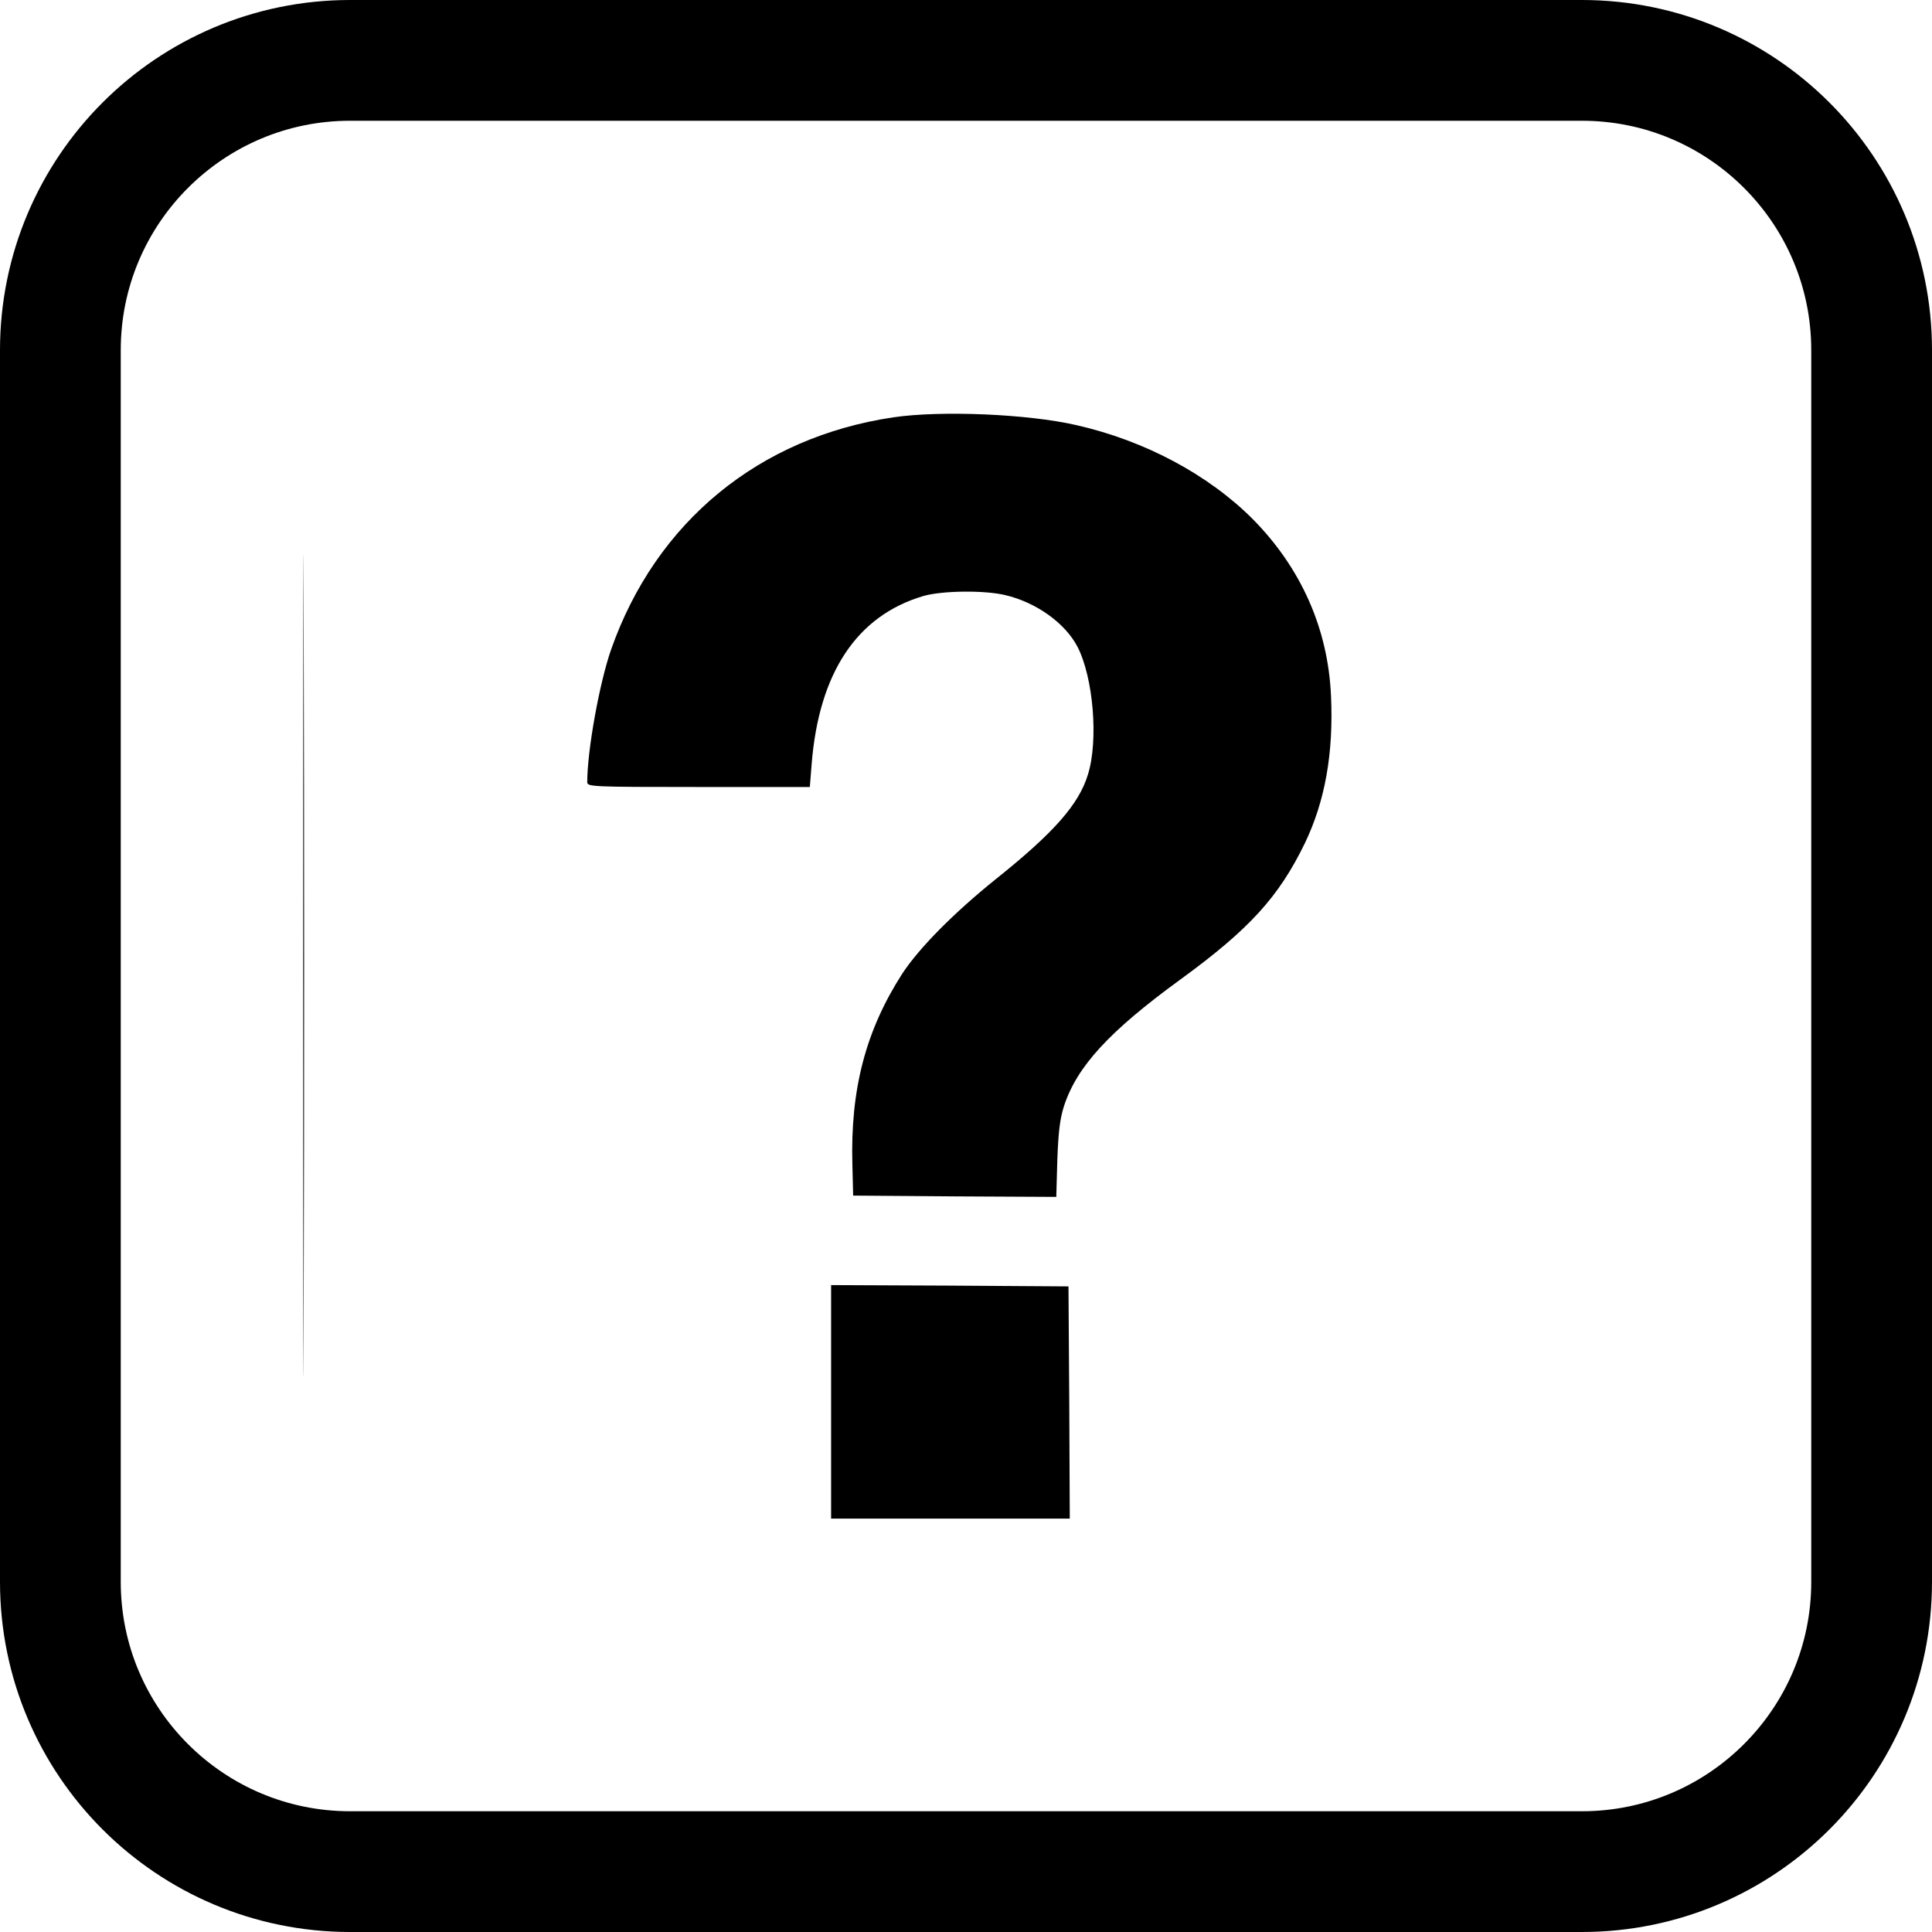
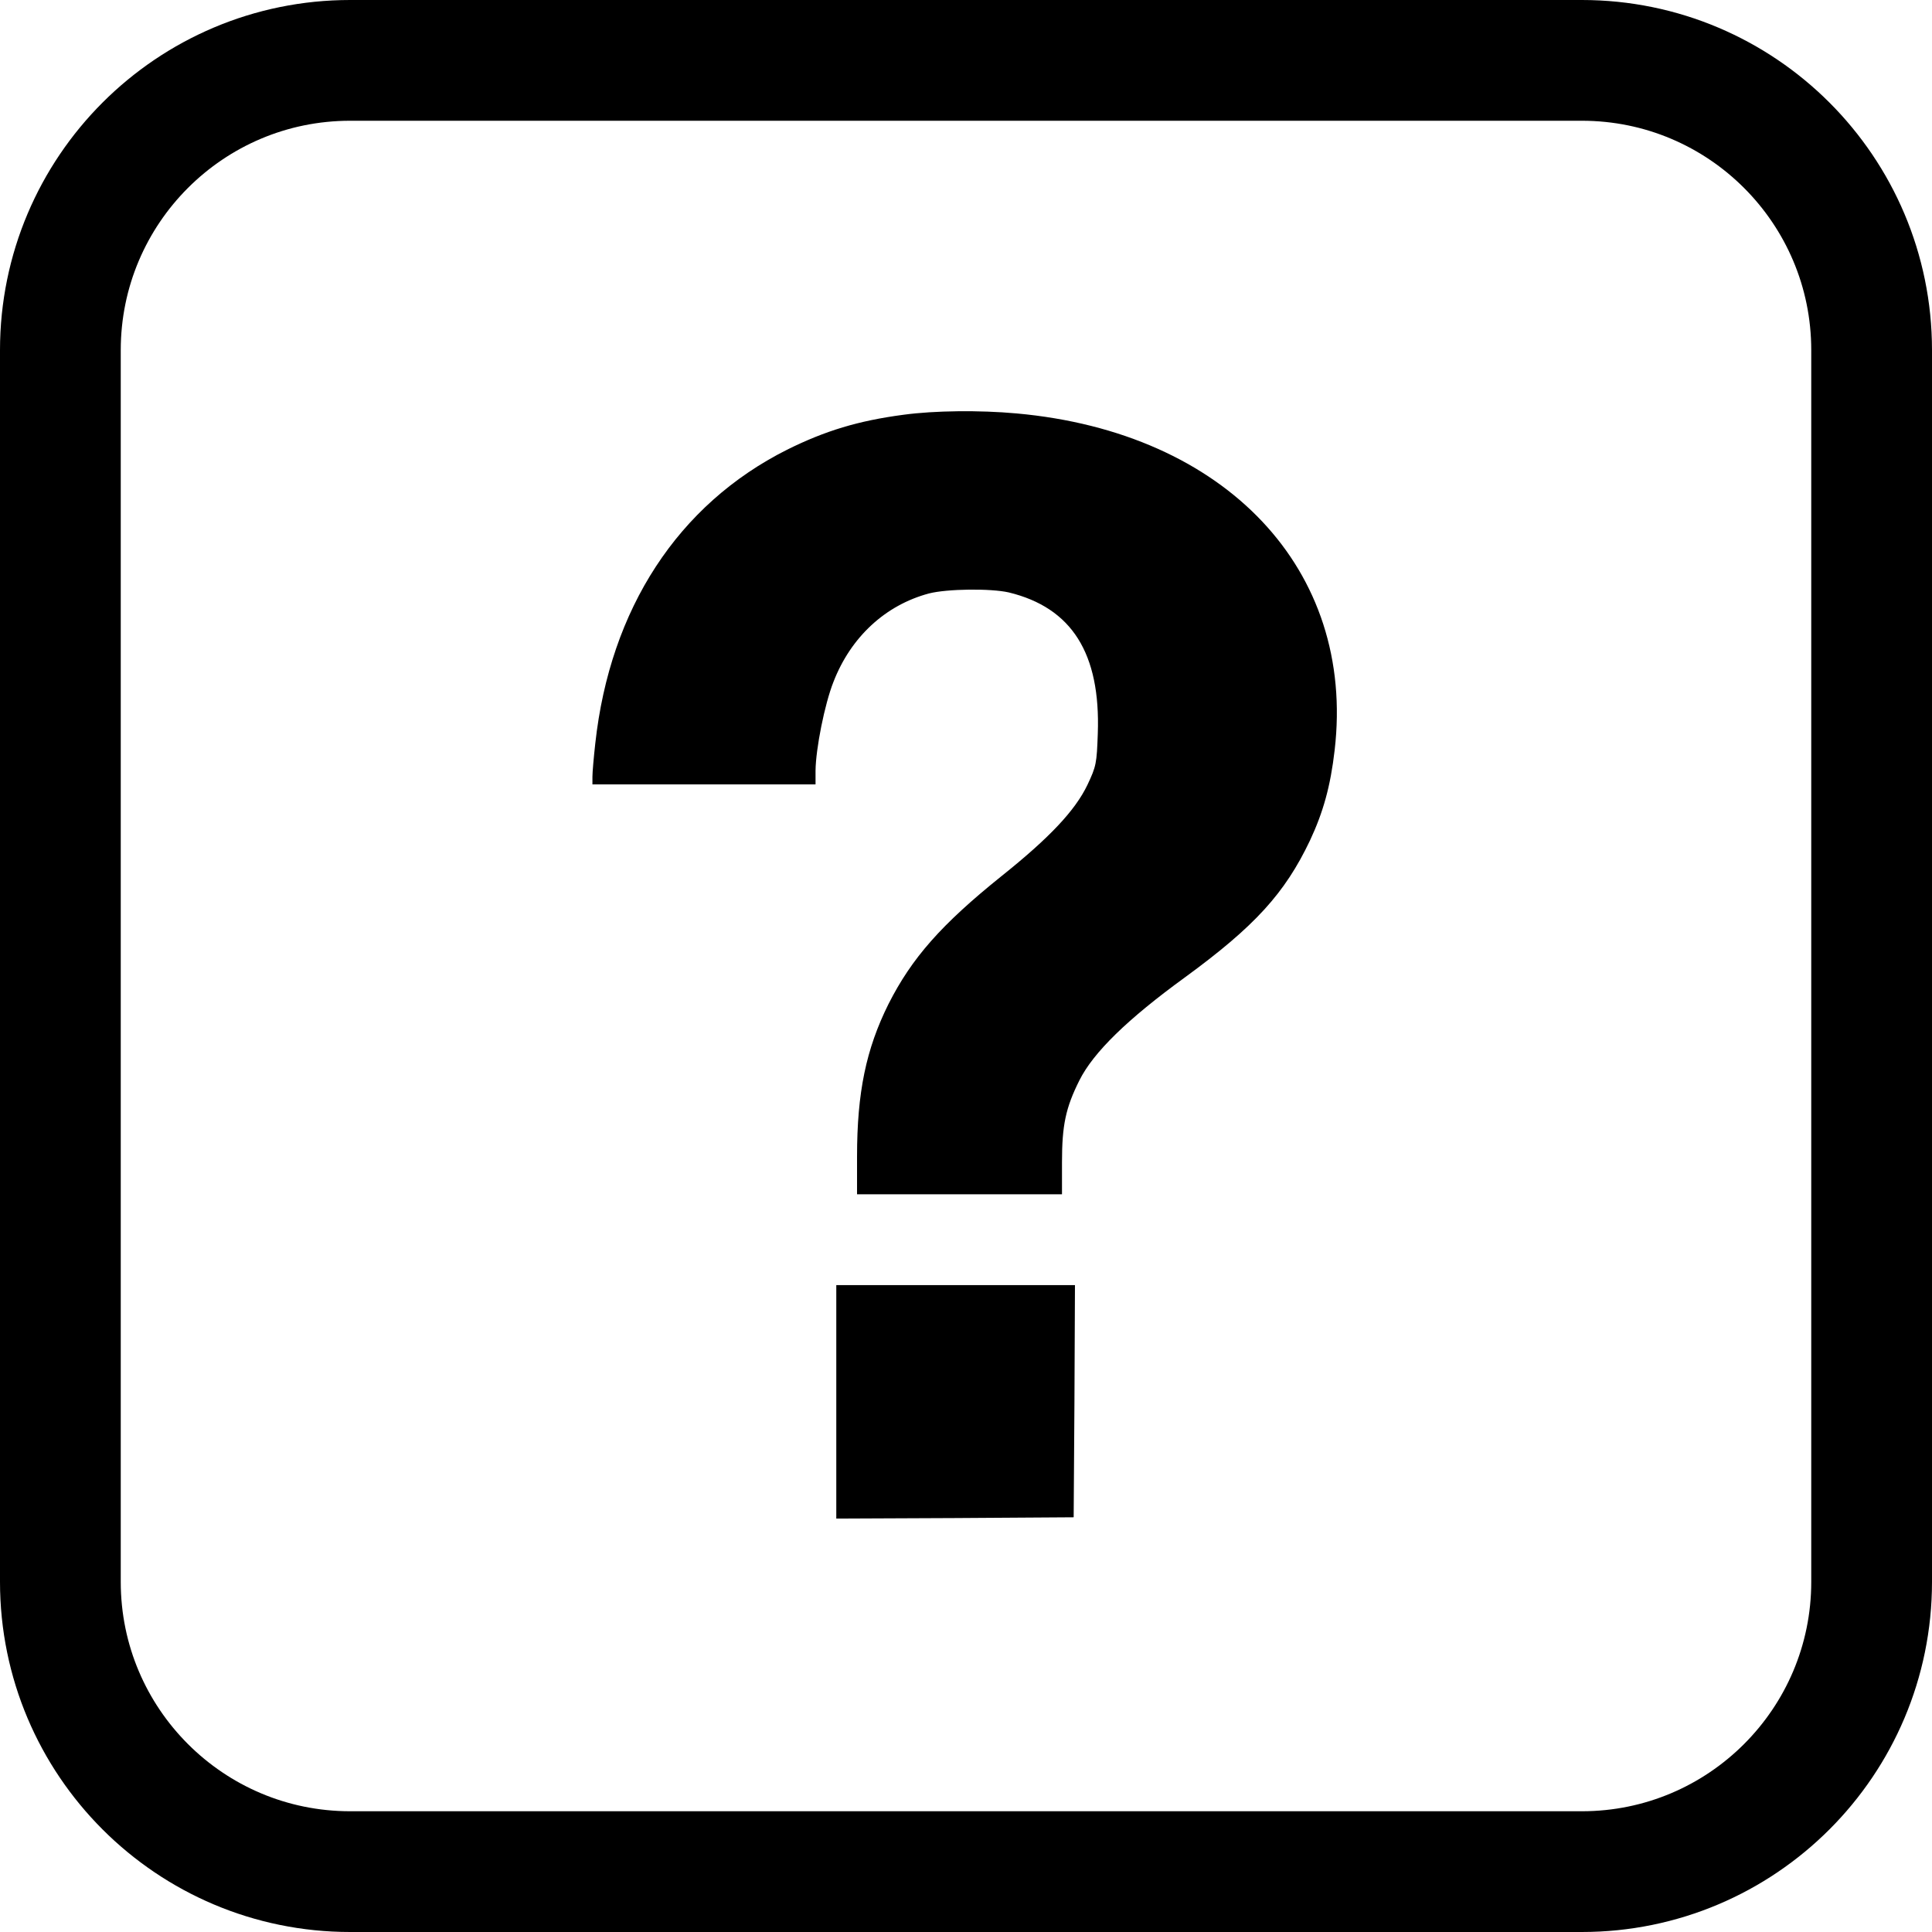
<svg xmlns="http://www.w3.org/2000/svg" viewBox="0 0 32 32">
  <defs>
    <clipPath id="icon-clip">
      <rect x="2" y="2" width="28" height="28" rx="3.8" ry="3.8" />
    </clipPath>
  </defs>
  <g id="frame">
    <rect x="1" y="1" width="30" height="30" rx="4.8" ry="4.8" stroke="currentColor" stroke-width="2" fill="none" />
  </g>
  <g id="icon" clip-path="url(#icon-clip)">
    <g id="shape_punct_question" transform="translate(5 5) scale(0.042969)">
      <g transform="translate(0,512) scale(0.1,-0.1)" fill="currentColor" stroke="none">
-         <path d="M5 2560 c0 -1411 1 -1988 2 -1283 2 706 2 1860 0 2565 -1 706 -2 129 -2 -1282z" />
-         <path d="M2280 4675 c-518 -77 -915 -403 -1088 -895 -45 -129 -92 -389 -92 -511 0 -18 15 -19 429 -19 l429 0 7 88 c28 352 174 572 430 648 72 21 234 23 315 4 121 -28 233 -109 280 -200 61 -119 81 -361 40 -492 -35 -115 -131 -224 -355 -403 -164 -132 -296 -266 -361 -365 -140 -218 -200 -444 -192 -735 l3 -120 391 -3 392 -2 4 142 c4 109 10 159 26 209 50 152 174 287 447 486 268 195 381 320 481 526 78 162 111 347 101 567 -11 259 -115 494 -302 683 -171 171 -415 302 -680 362 -187 43 -522 57 -705 30z" />
-         <path d="M2040 880 l0 -450 460 0 460 0 -2 448 -3 447 -457 3 -458 2 0 -450z" />
+         <path d="M2320 4685 c-175 -23 -303 -62 -450 -135 -420 -211 -682 -613 -739 -1132 -6 -54 -11 -111 -11 -128 l0 -30 430 0 430 0 0 53 c1 85 35 256 69 342 67 173 200 296 368 341 70 18 238 20 308 4 243 -59 354 -235 343 -544 -4 -115 -6 -126 -40 -198 -47 -98 -145 -203 -333 -353 -230 -185 -344 -314 -434 -492 -86 -173 -121 -340 -121 -587 l0 -146 395 0 395 0 0 123 c0 143 14 210 67 316 54 108 185 236 408 398 268 196 384 323 481 527 51 109 79 209 95 348 81 695 -419 1225 -1226 1298 -143 13 -316 11 -435 -5z" />
+         <path d="M2060 880 l0 -450 458 2 457 3 3 448 2 447 -460 0 -460 0 0 -450z" />
      </g>
    </g>
  </g>
</svg>
